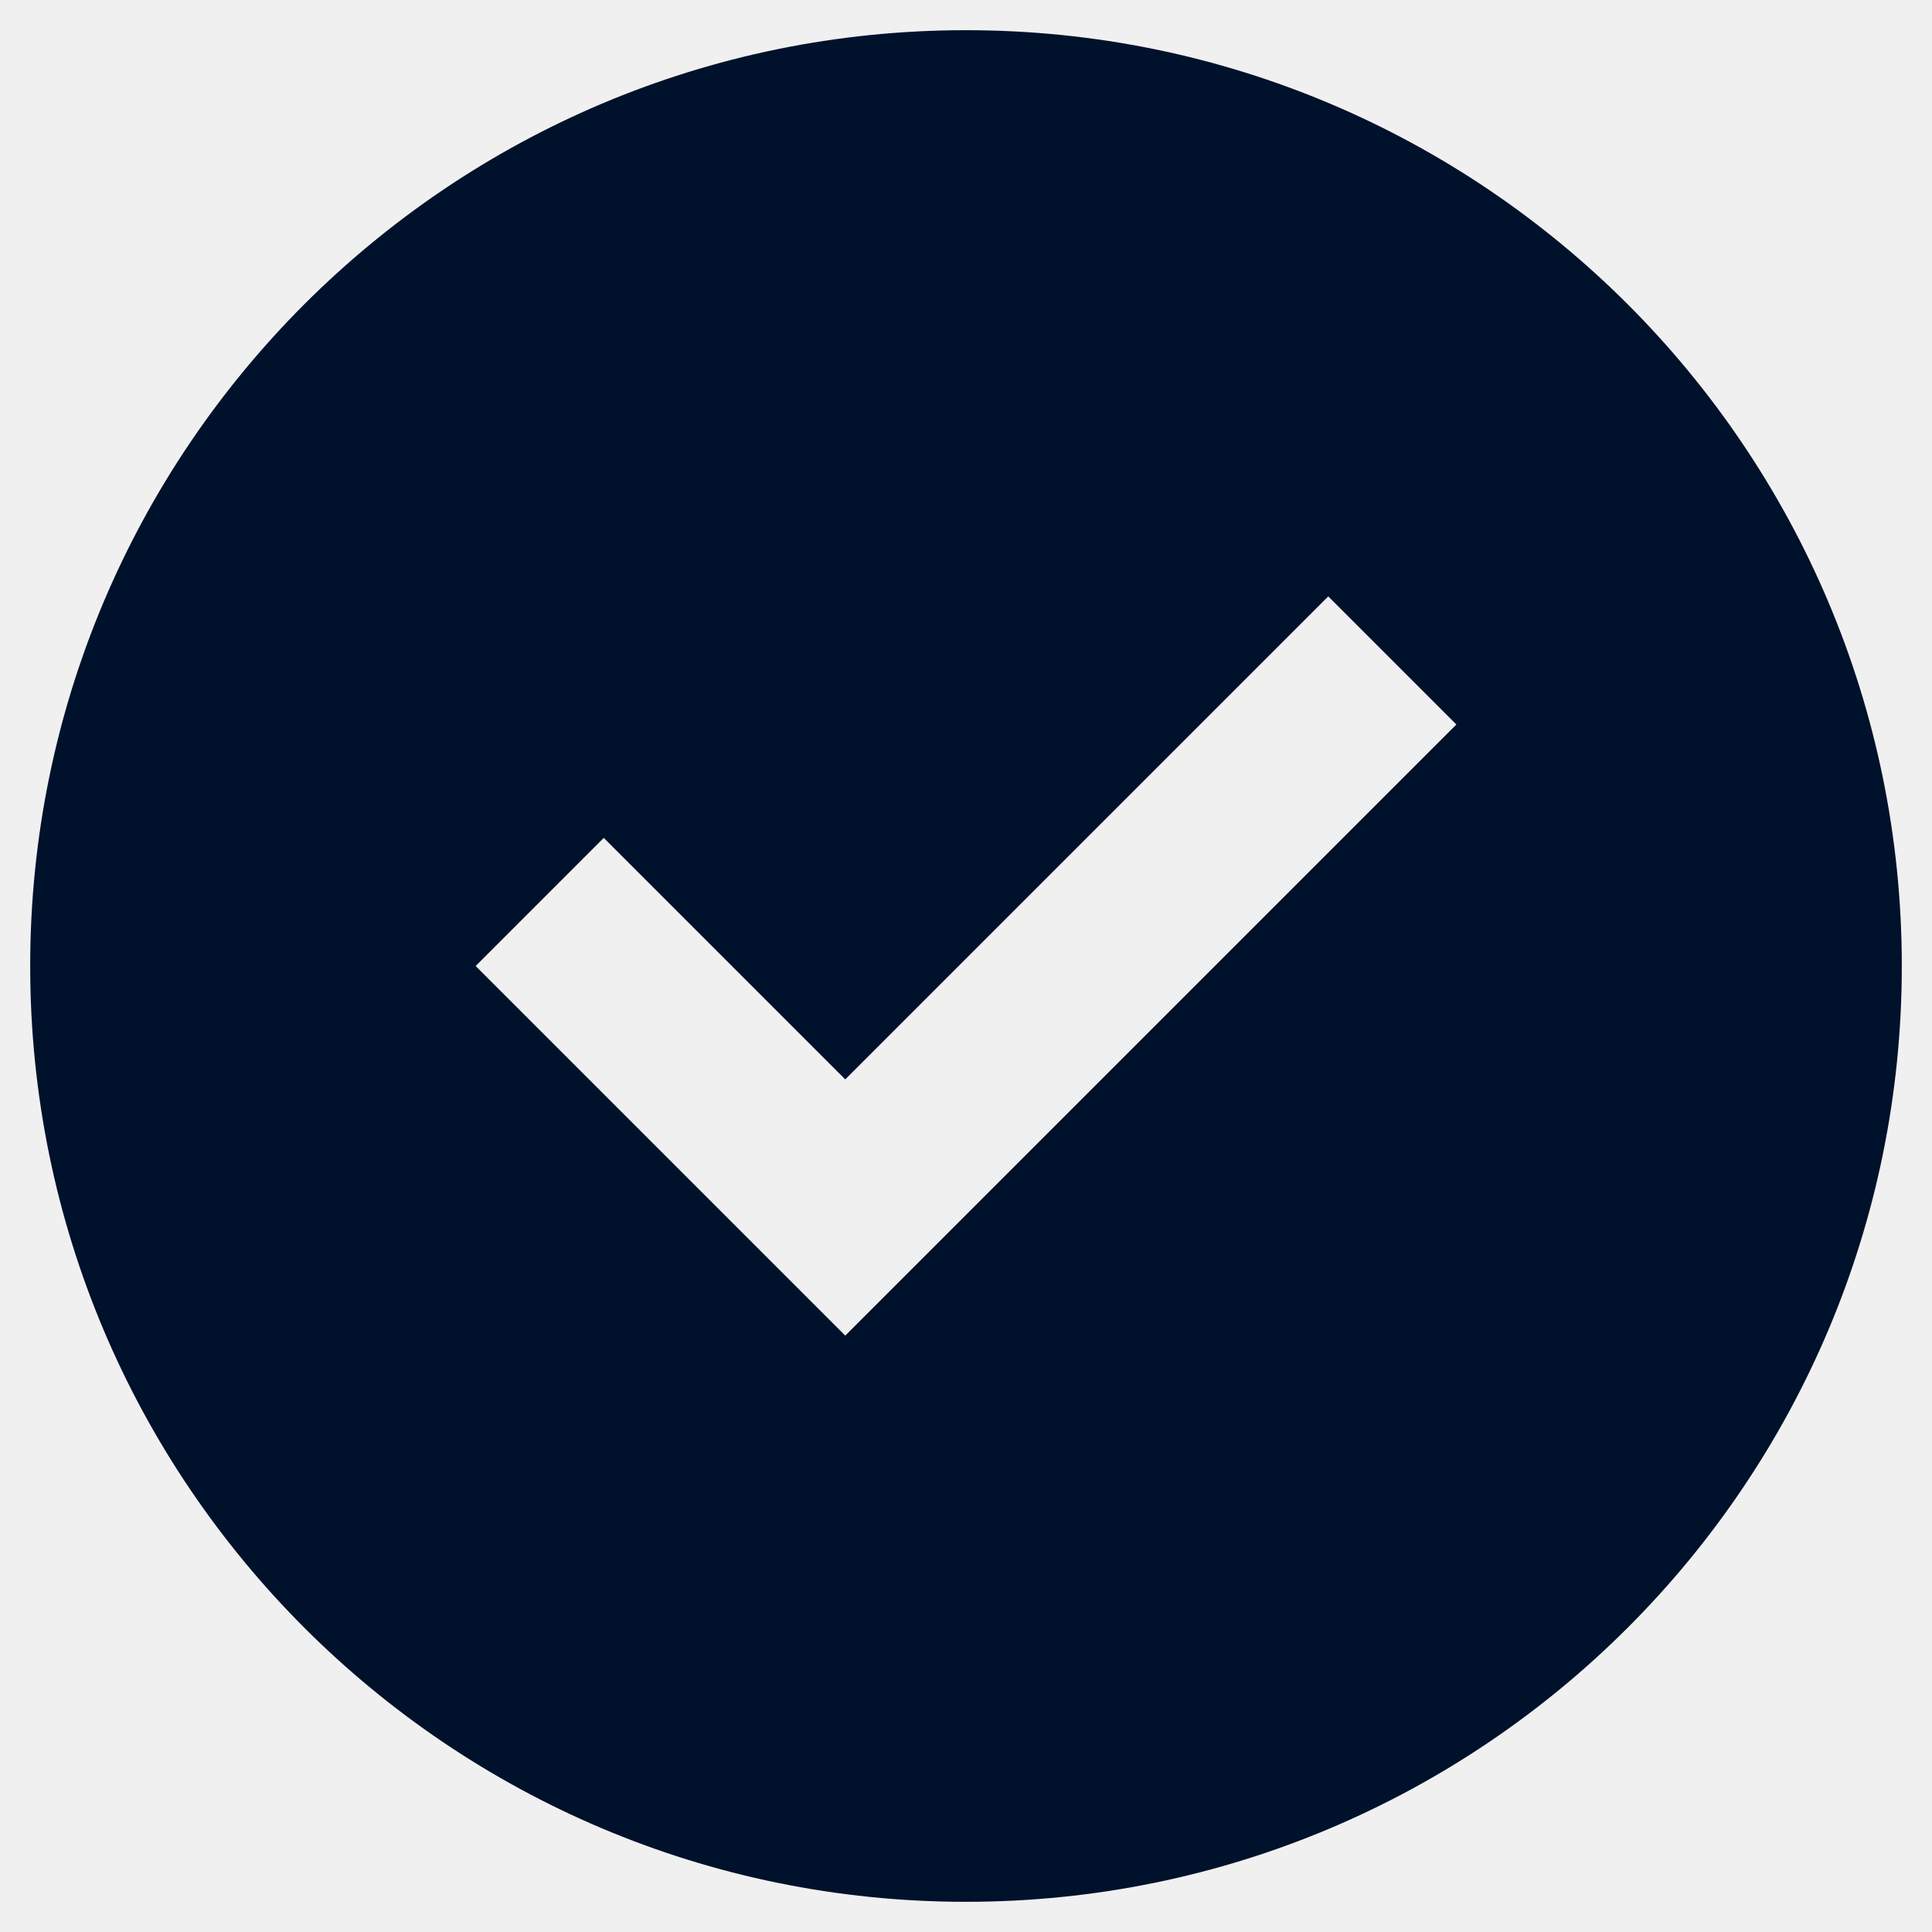
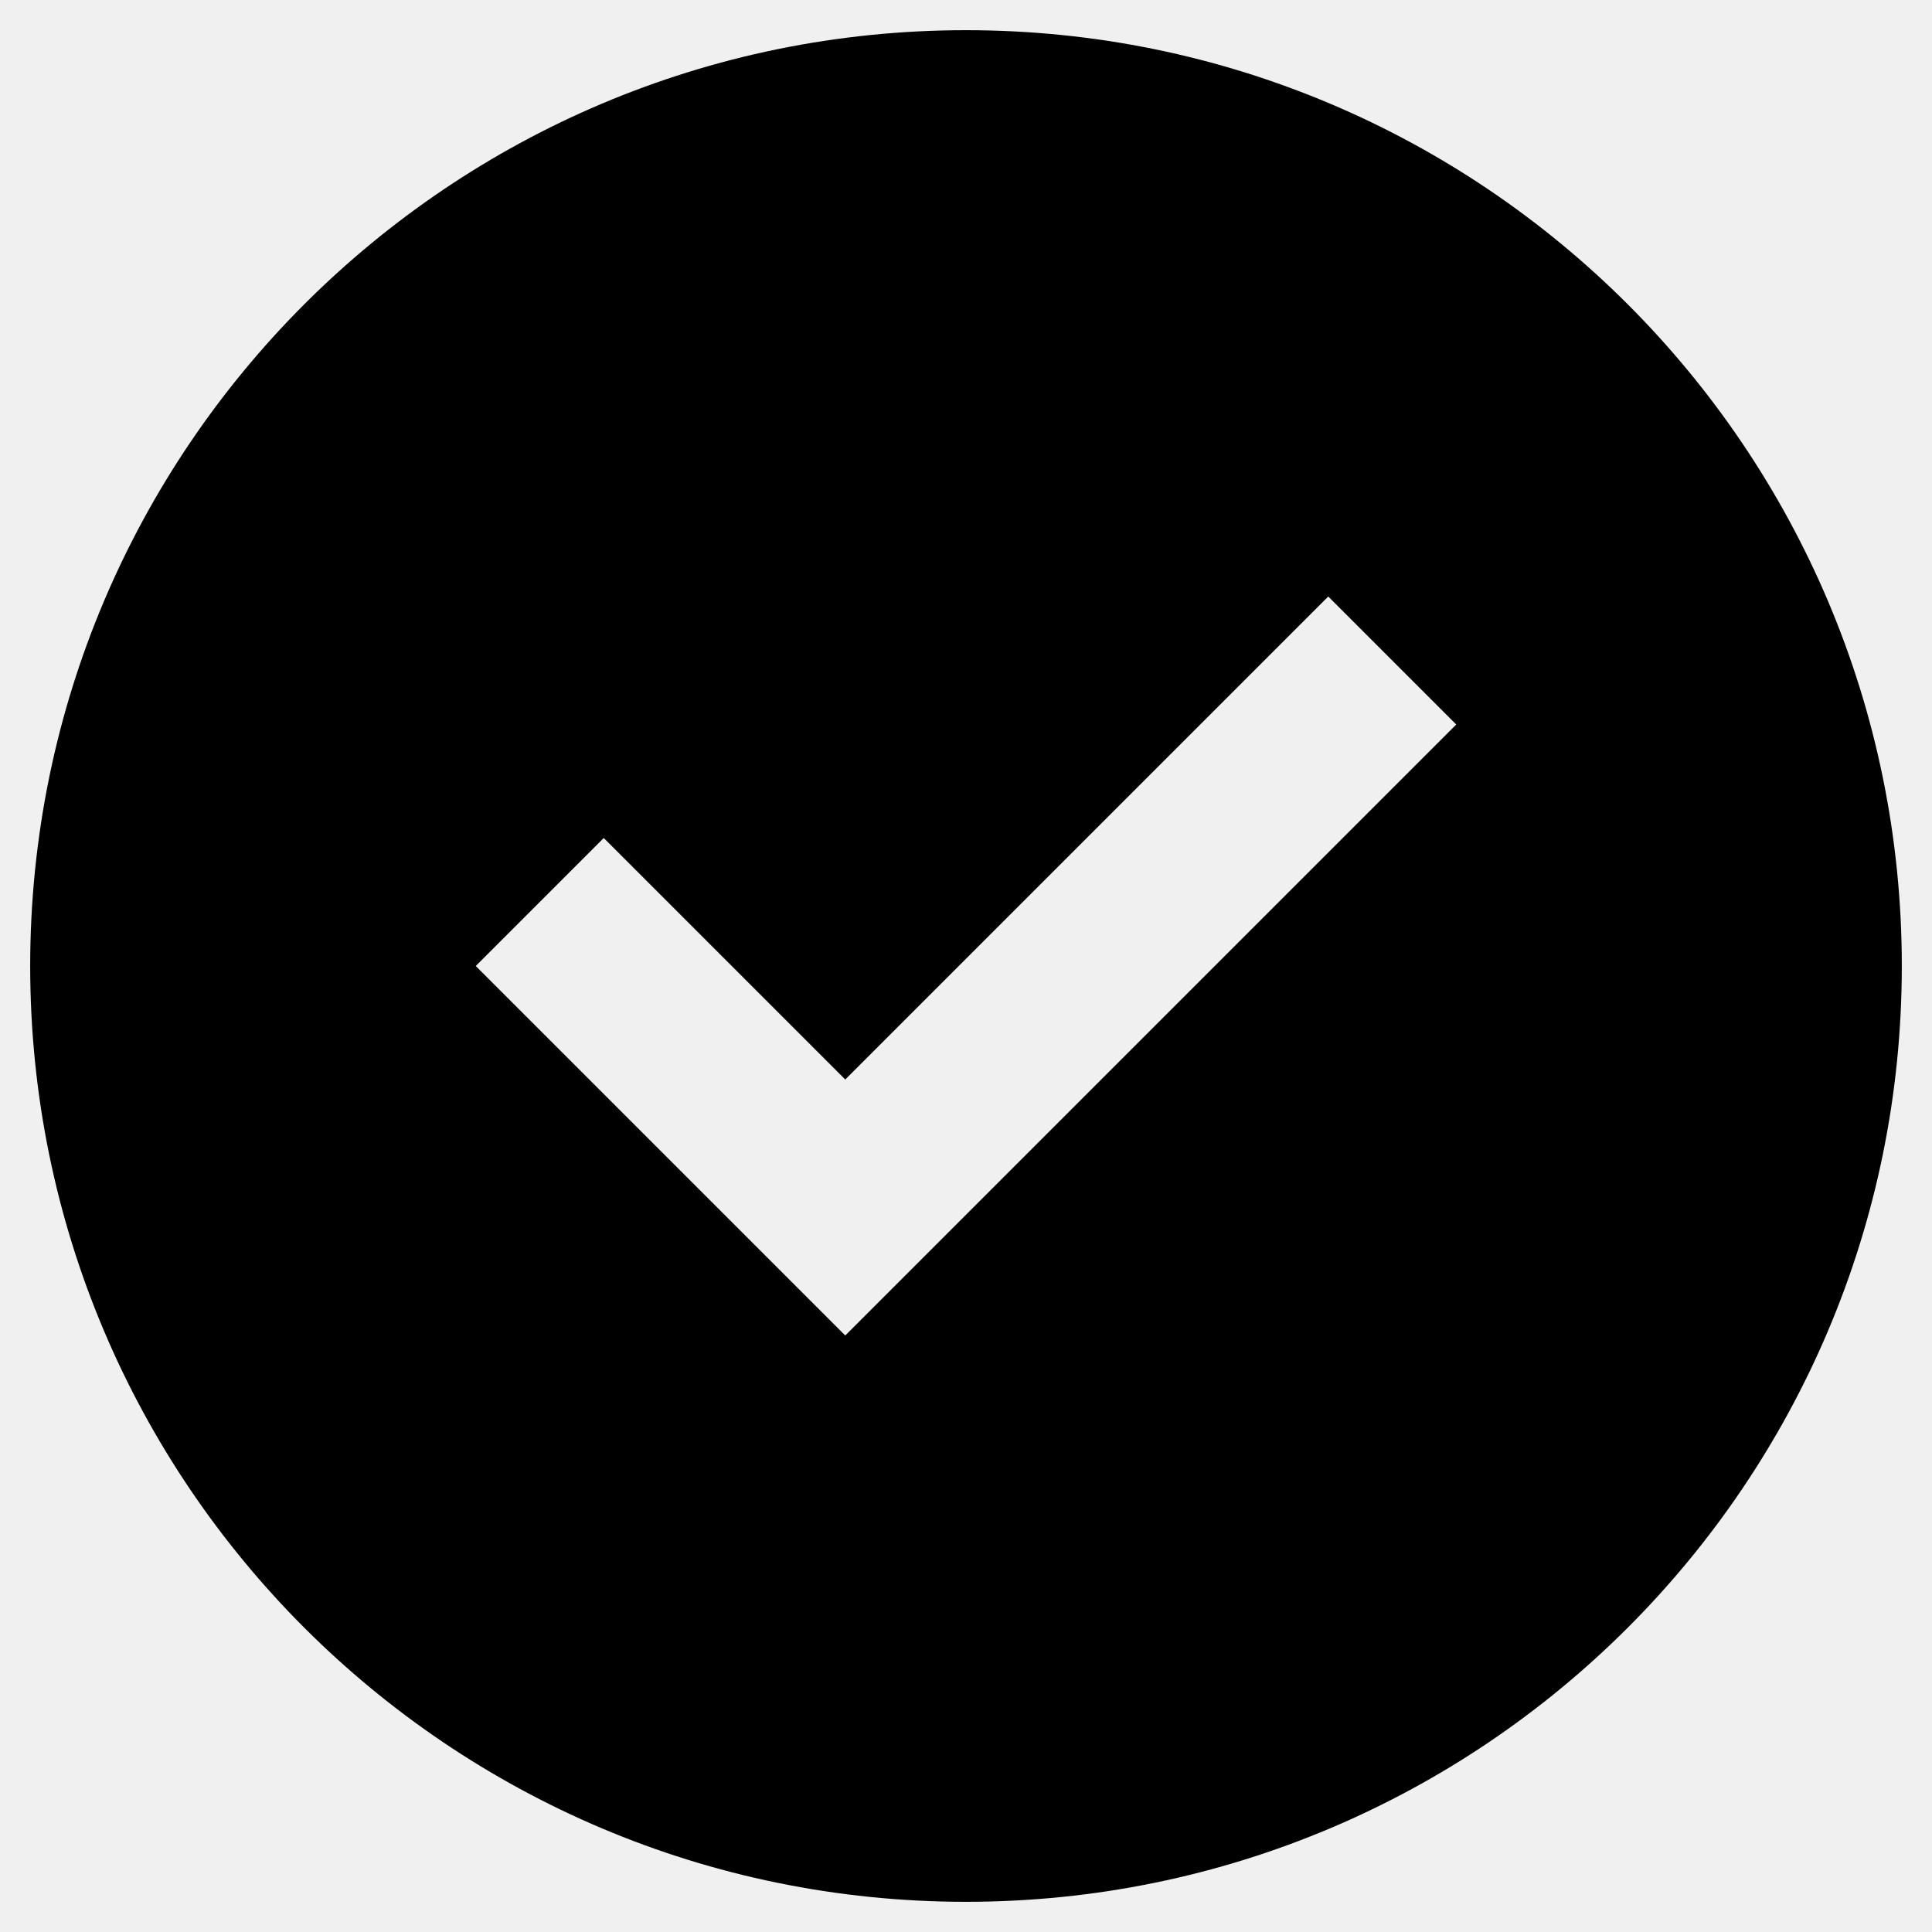
- <svg xmlns="http://www.w3.org/2000/svg" width="16" height="16" fill="none">
-   <g clip-path="url(#uia-icons-16-checkmark_circle_fill__a)">
-     <path fill="#00112C" d="M0.25 8C0.25 3.72 3.72 0.25 8 0.25C12.28 0.25 15.75 3.72 15.75 8C15.75 12.28 12.28 15.75 8 15.75C3.72 15.75 0.25 12.28 0.25 8ZM11 4.939L7 8.939L5 6.939L3.939 8L7 11.061L12.061 6L11 4.939Z" />
+ <svg xmlns="http://www.w3.org/2000/svg" fill="none" viewBox="0 0 16 16">
+   <g clip-path="url(#checkmark-circle-fill_svg__a)">
+     <path fill="currentColor" d="M.25 8a7.75 7.75 0 1 1 15.5 0A7.75 7.75 0 0 1 .25 8M11 4.94l-4 4-2-2L3.94 8 7 11.06 12.06 6z" />
  </g>
  <defs>
-     <clipPath id="uia-icons-16-checkmark_circle_fill__a">
-       <rect width="16" height="16" fill="#fff" />
+     <clipPath id="checkmark-circle-fill_svg__a">
+       <path fill="currentColor" d="M0 0h16v16H0z" />
    </clipPath>
  </defs>
</svg>
